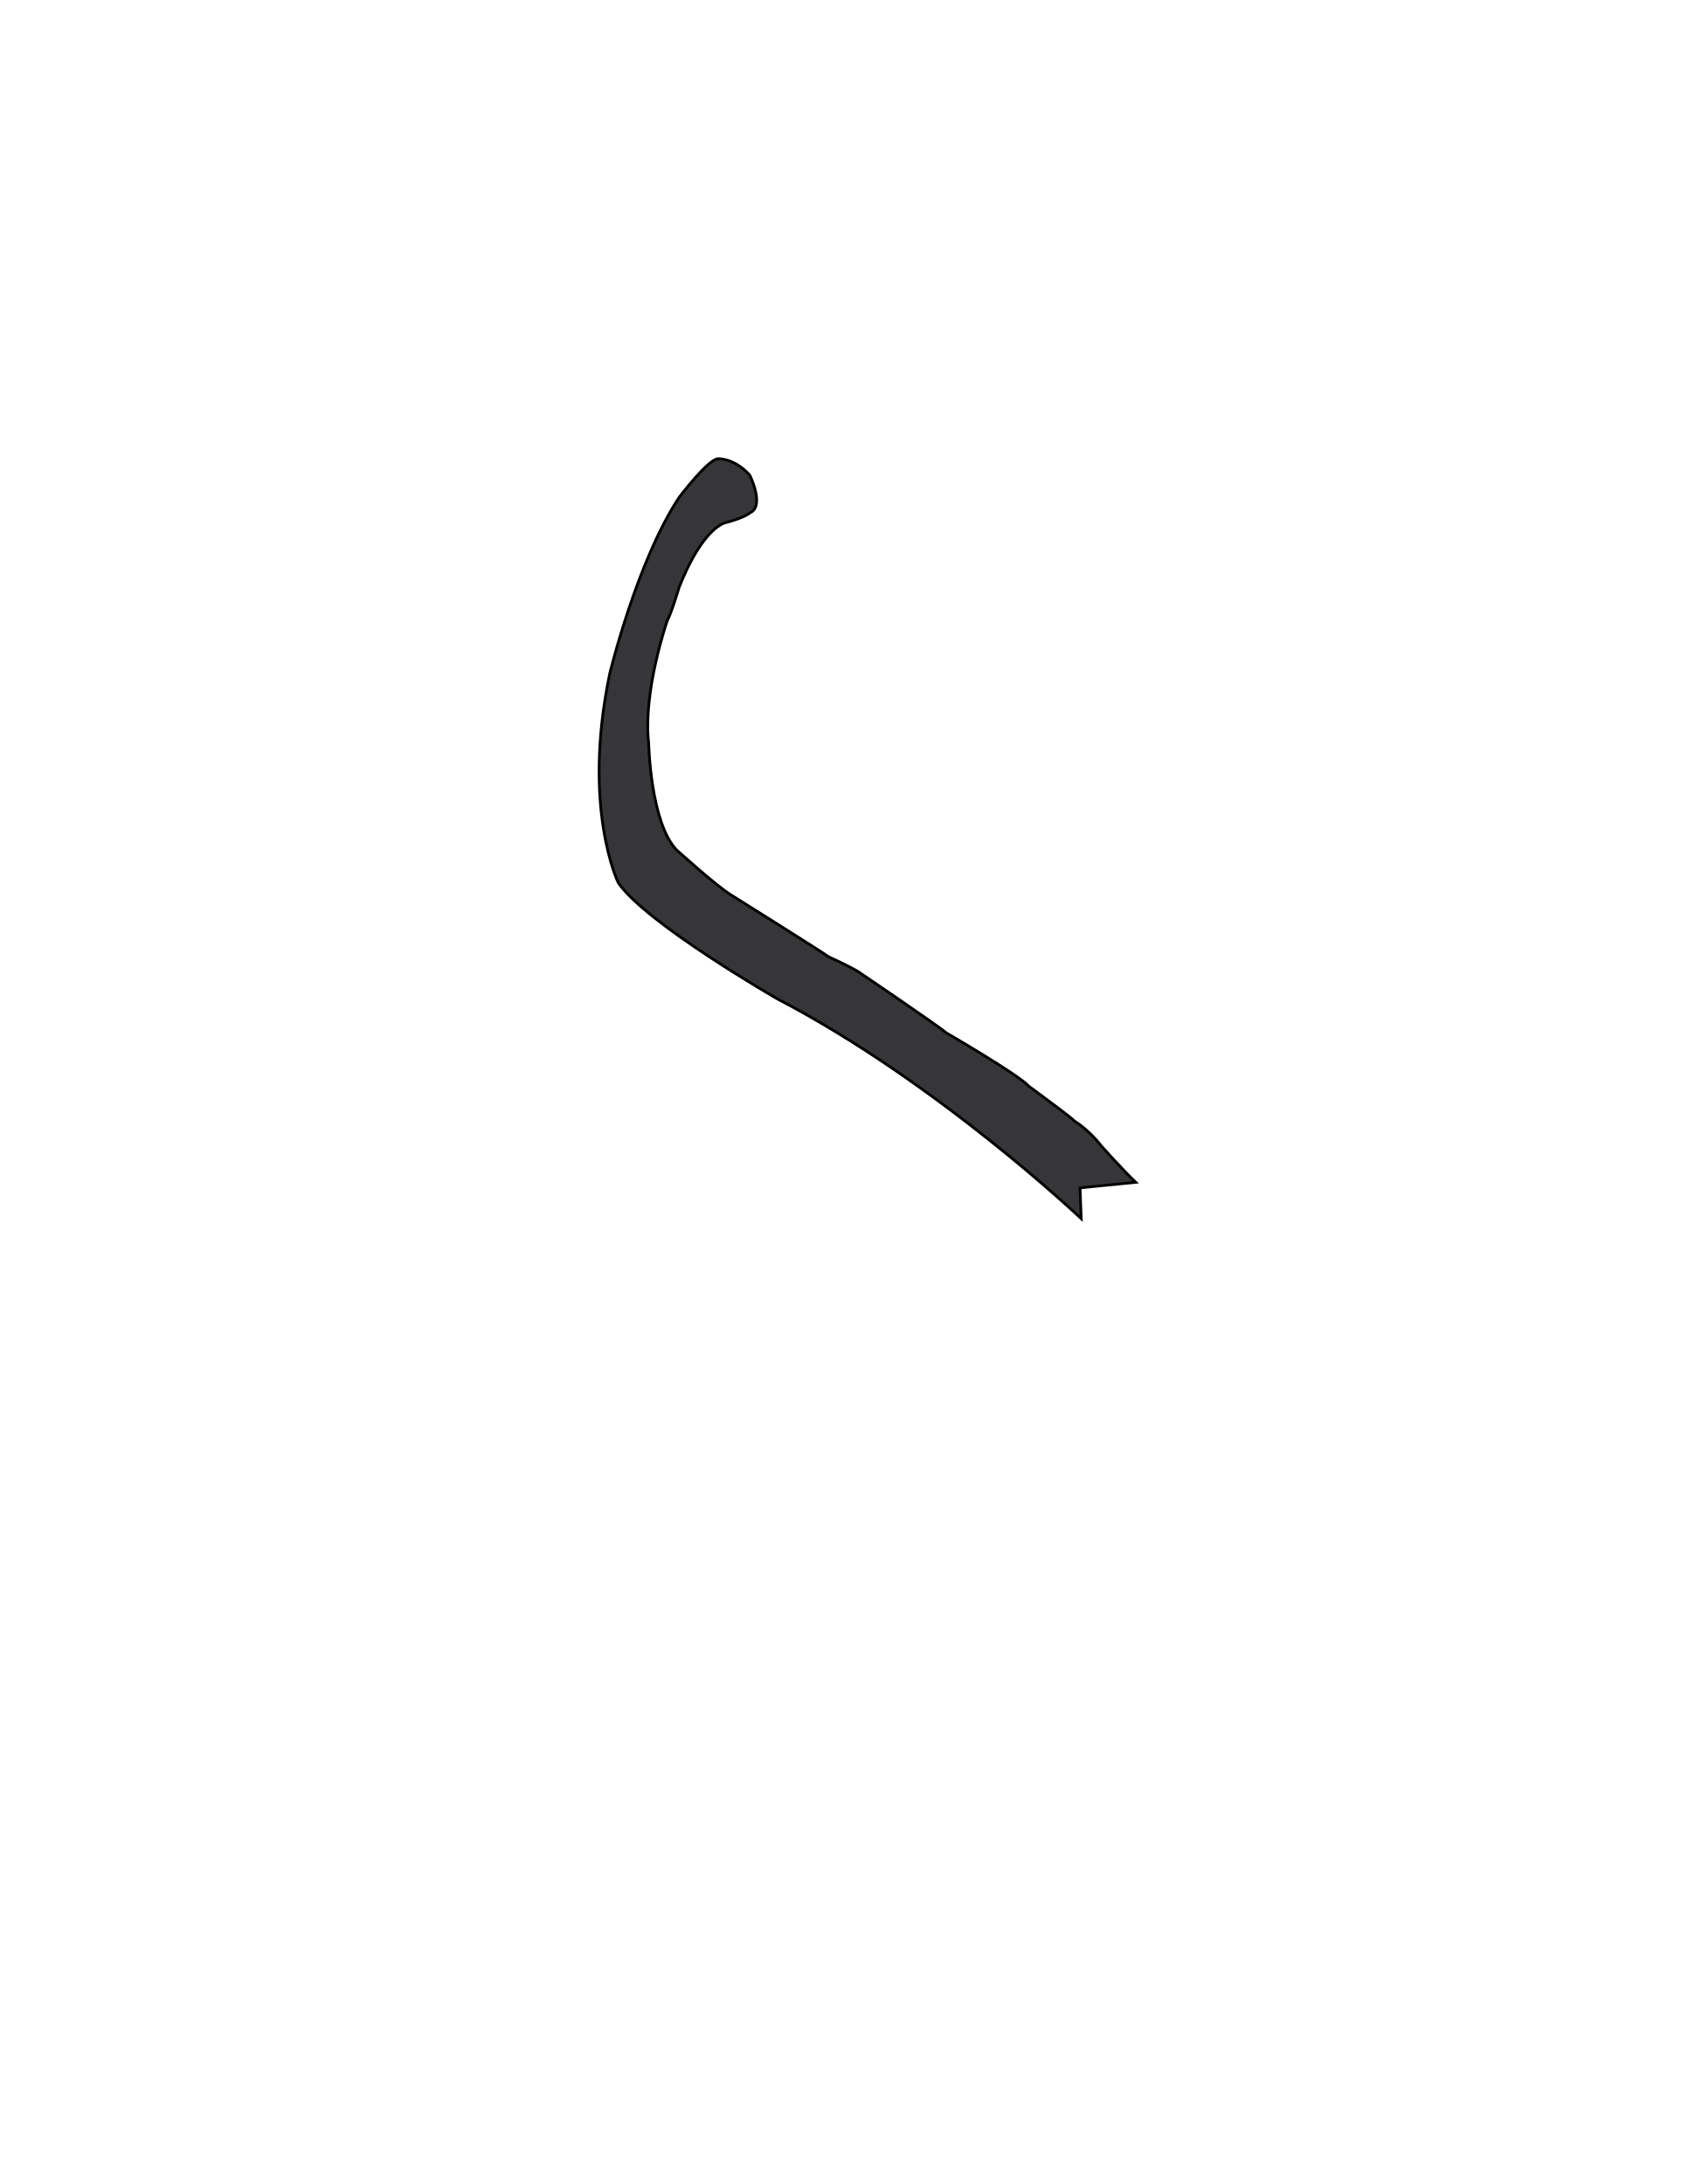
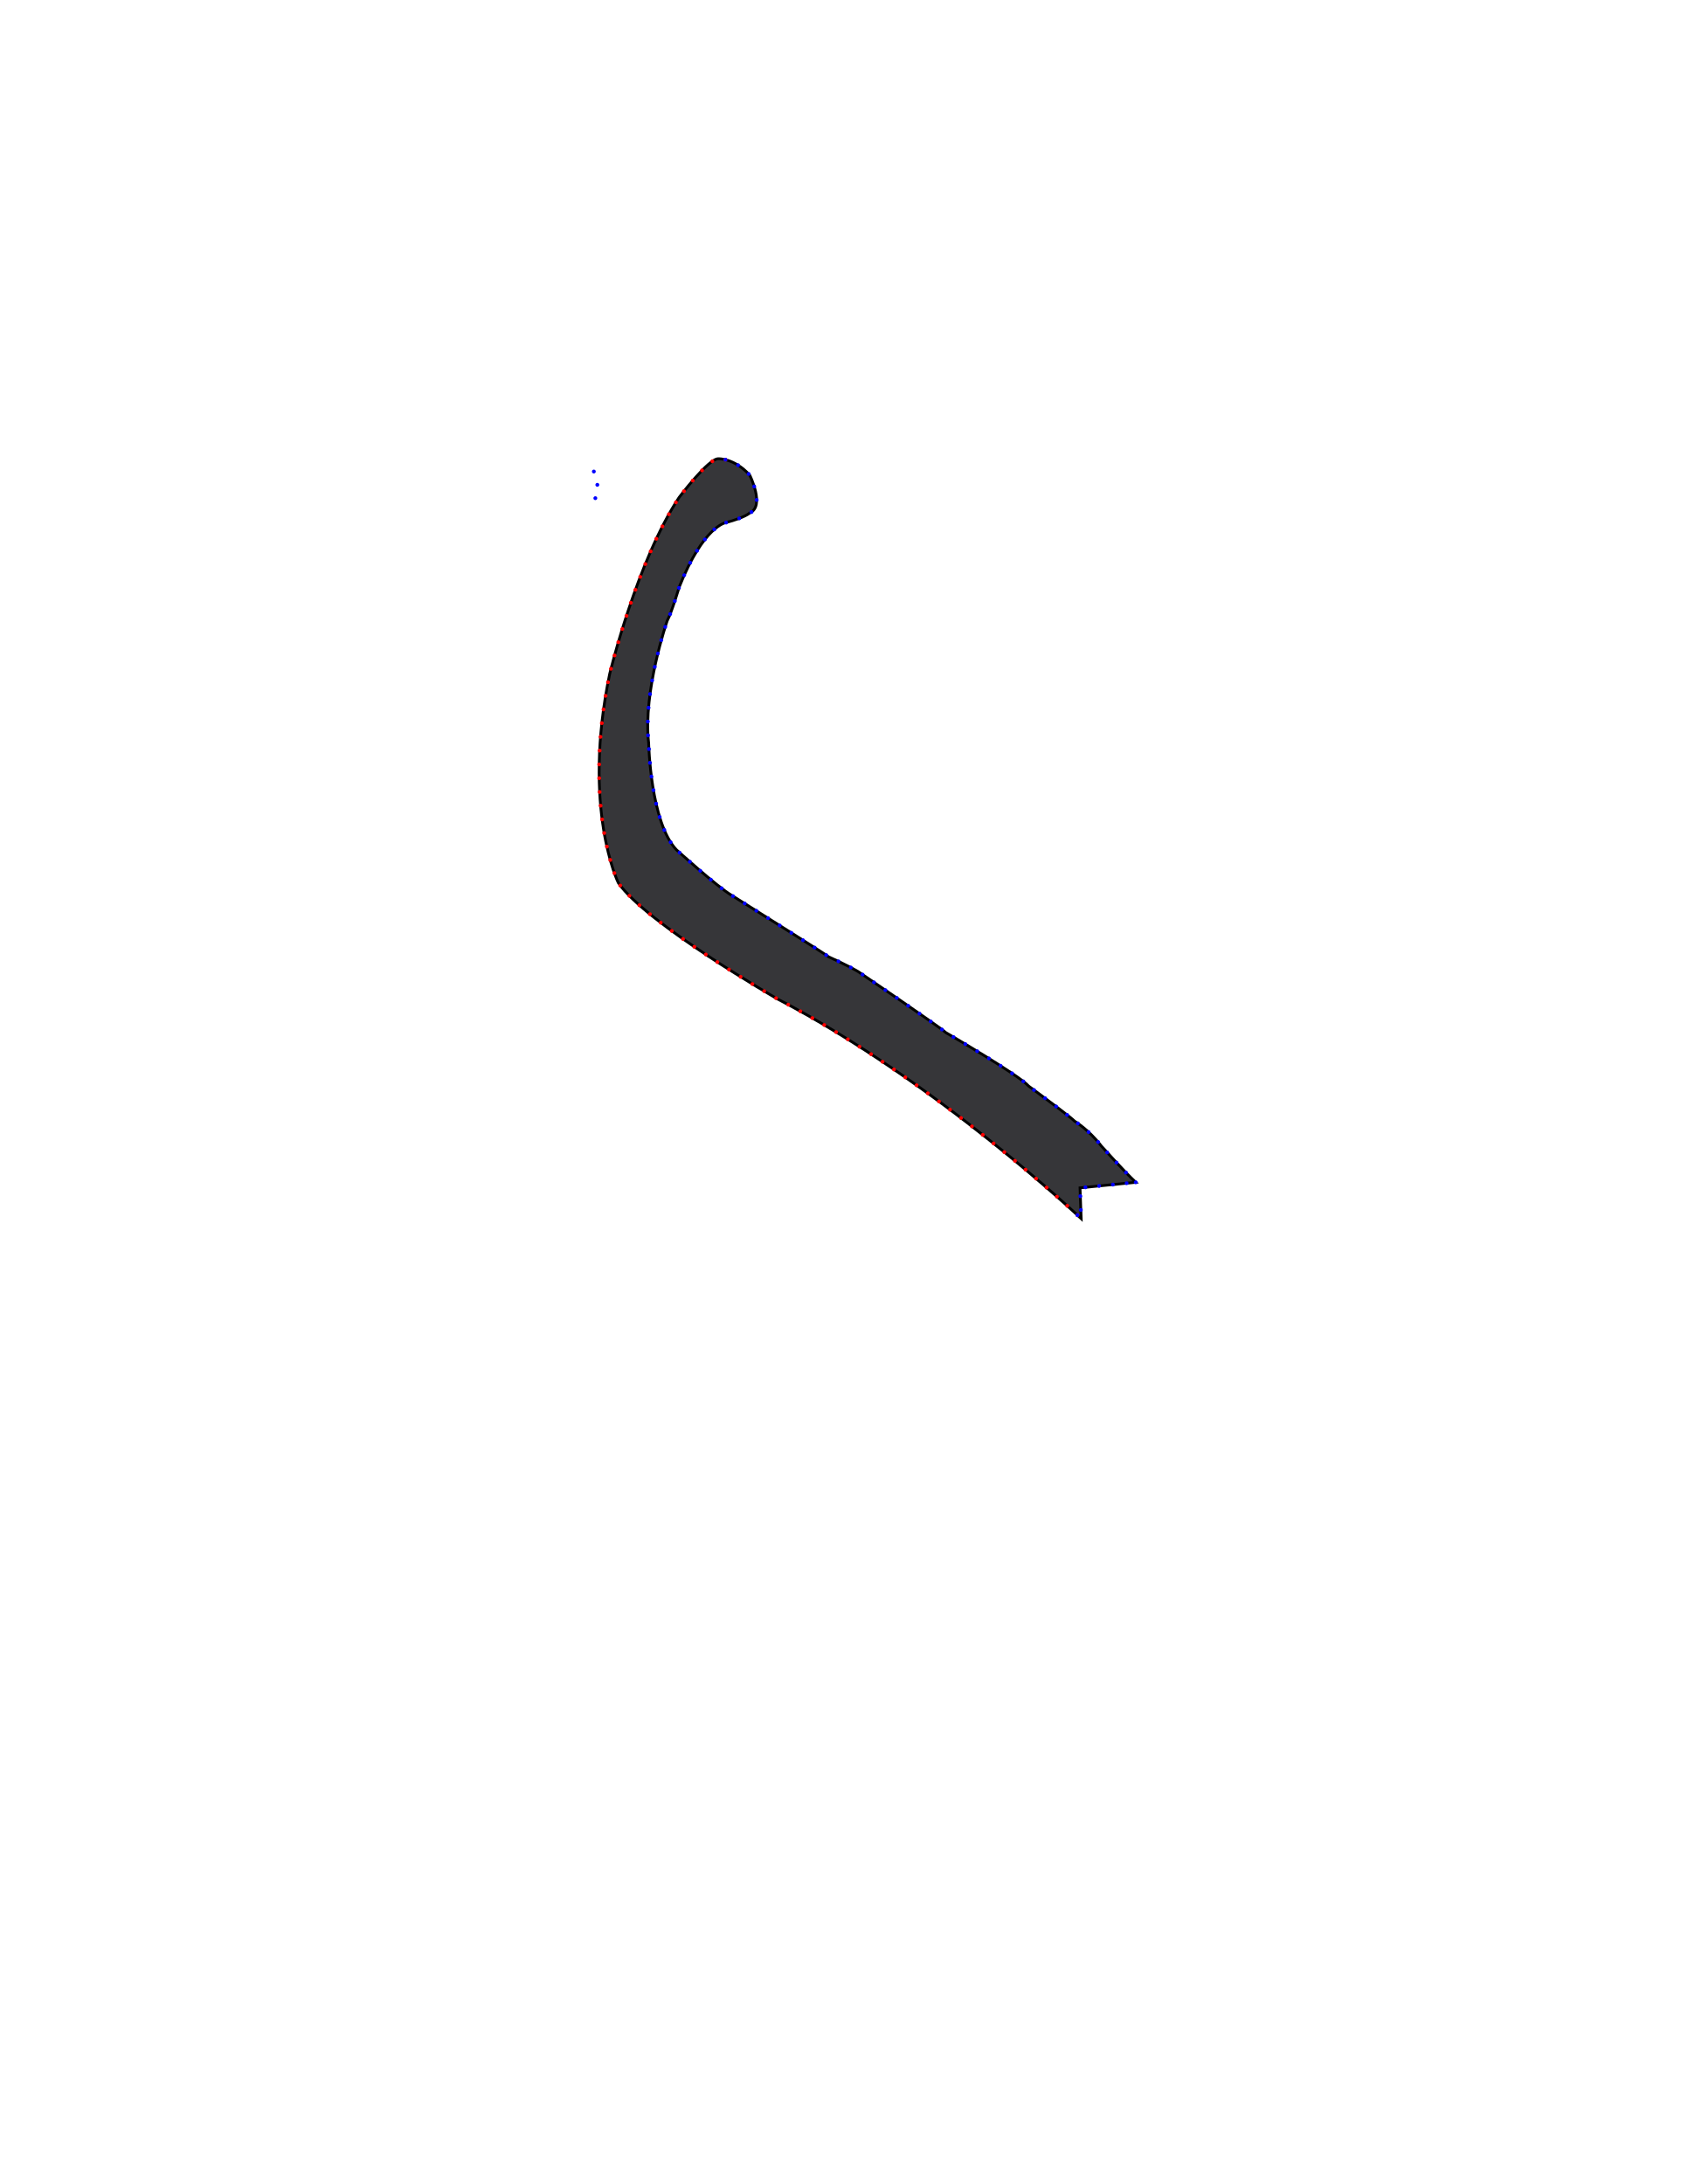
- <svg xmlns="http://www.w3.org/2000/svg" version="1.1" id="Layer_1" x="0px" y="0px" width="612px" height="792px" viewBox="0 0 612 792" style="enable-background:new 0 0 612 792;" xml:space="preserve">
-   <path style="fill:#363639;stroke:#000000;" d="M411.812,428.749c-4.619-4.387-12.471-13.163-12.471-13.163  c-4.619-6.006-9.7-9.008-9.7-9.008c-1.212-1.291-9.611-7.536-13.988-10.762c-1.583-1.167-2.64-1.939-2.64-1.939  c-3.695-4.157-30.023-19.4-30.023-19.4c-2.541-2.31-31.87-22.171-31.87-22.171c-4.388-2.541-10.622-5.312-10.622-5.312  c-1.386-1.154-35.335-22.402-35.335-22.402c-5.08-3.002-19.862-16.397-19.862-16.397c-9.469-9.931-10.094-38.669-10.094-38.669  c-2.155-18.856,6.734-44.448,6.734-44.448c1.616-2.963,4.311-12.122,4.311-12.122c8.89-22.359,16.971-23.436,16.971-23.436  c7.004-1.885,8.634-3.502,8.634-3.502c5.656-2.424-0.014-13.739-0.014-13.739c-5.657-6.196-11.313-5.926-11.313-5.926  c-3.502-0.27-14.277,14.008-14.277,14.008c-15.354,23.167-25.193,64.047-25.193,64.047c-10.149,48.792,3.123,75.725,3.123,75.725  c10.148,14.833,57.77,42.156,57.77,42.156c57.77,30.056,110.074,79.628,110.074,79.628l-0.415-11.163L411.812,428.749z" />
+ <svg xmlns="http://www.w3.org/2000/svg" version="1.1" id="Layer_1" x="0px" y="0px" width="612px" height="792px" viewBox="0 0 612 792" enable-background="new 0 0 612 792" xml:space="preserve">
+   <path fill="#363639" stroke="#000000" d="M411.812,428.749c-4.619-4.387-12.472-13.163-12.472-13.163  c-4.619-6.006-9.7-9.008-9.7-9.008c-1.212-1.291-9.61-7.536-13.987-10.762c-1.583-1.167-2.641-1.939-2.641-1.939  c-3.694-4.157-30.022-19.4-30.022-19.4c-2.541-2.31-31.87-22.171-31.87-22.171c-4.388-2.541-10.622-5.312-10.622-5.312  c-1.386-1.154-35.335-22.402-35.335-22.402c-5.08-3.002-19.862-16.397-19.862-16.397c-9.469-9.931-10.094-38.669-10.094-38.669  c-2.155-18.856,6.734-44.448,6.734-44.448c1.616-2.963,4.311-12.122,4.311-12.122c8.89-22.359,16.971-23.436,16.971-23.436  c7.004-1.885,8.634-3.502,8.634-3.502c5.656-2.424-0.014-13.739-0.014-13.739c-5.657-6.196-11.313-5.926-11.313-5.926  c-3.502-0.27-14.277,14.008-14.277,14.008c-15.354,23.167-25.193,64.047-25.193,64.047c-10.149,48.792,3.123,75.725,3.123,75.725  c10.148,14.833,57.77,42.156,57.77,42.156c57.77,30.056,110.074,79.628,110.074,79.628l-0.415-11.163L411.812,428.749z" />
+   <circle fill="#0000FF" cx="215.324" cy="170.99" r="0.7" />
+   <circle fill="#0000FF" cx="216.591" cy="175.816" r="0.7" />
+   <circle fill="#0000FF" cx="215.866" cy="180.656" r="0.7" />
+   <circle fill="#FF0000" cx="263.049" cy="166.695" r="0.7" />
+   <circle fill="#FF0000" cx="258.3" cy="167.267" r="0.7" />
+   <circle fill="#FF0000" cx="254.562" cy="170.577" r="0.7" />
+   <circle fill="#FF0000" cx="251.192" cy="174.27" r="0.7" />
+   <circle fill="#FF0000" cx="248.002" cy="178.12" r="0.7" />
+   <circle fill="#FF0000" cx="245.084" cy="182.174" r="0.7" />
+   <circle fill="#FF0000" cx="242.538" cy="186.477" r="0.7" />
+   <circle fill="#FF0000" cx="240.184" cy="190.887" r="0.7" />
+   <circle fill="#FF0000" cx="237.989" cy="195.379" r="0.7" />
+   <circle fill="#FF0000" cx="235.929" cy="199.935" r="0.7" />
+   <circle fill="#FF0000" cx="233.987" cy="204.542" r="0.7" />
+   <circle fill="#FF0000" cx="232.148" cy="209.192" r="0.7" />
+   <circle fill="#FF0000" cx="230.401" cy="213.877" r="0.7" />
+   <circle fill="#FF0000" cx="228.738" cy="218.592" r="0.7" />
+   <circle fill="#FF0000" cx="227.153" cy="223.334" r="0.7" />
+   <circle fill="#FF0000" cx="225.641" cy="228.1" r="0.7" />
+   <circle fill="#FF0000" cx="224.198" cy="232.887" r="0.7" />
+   <circle fill="#FF0000" cx="222.827" cy="237.696" r="0.7" />
+   <circle fill="#FF0000" cx="221.534" cy="242.525" r="0.7" />
+   <circle fill="#FF0000" cx="220.46" cy="247.407" r="0.7" />
+   <circle fill="#FF0000" cx="219.581" cy="252.329" r="0.7" />
+   <circle fill="#FF0000" cx="218.831" cy="257.272" r="0.7" />
+   <circle fill="#FF0000" cx="218.218" cy="262.234" r="0.7" />
+   <circle fill="#FF0000" cx="217.747" cy="267.212" r="0.7" />
+   <circle fill="#FF0000" cx="217.425" cy="272.201" r="0.7" />
+   <circle fill="#FF0000" cx="217.26" cy="277.198" r="0.7" />
+   <circle fill="#FF0000" cx="217.257" cy="282.198" r="0.7" />
+   <circle fill="#FF0000" cx="217.427" cy="287.195" r="0.7" />
+   <circle fill="#FF0000" cx="217.779" cy="292.182" r="0.7" />
+   <circle fill="#FF0000" cx="218.322" cy="297.153" r="0.7" />
+   <circle fill="#FF0000" cx="219.07" cy="302.096" r="0.7" />
+   <circle fill="#FF0000" cx="220.041" cy="307" r="0.7" />
+   <circle fill="#FF0000" cx="221.258" cy="311.849" r="0.7" />
+   <circle fill="#FF0000" cx="222.767" cy="316.615" r="0.7" />
+   <circle fill="#FF0000" cx="224.891" cy="321.11" r="0.7" />
+   <circle fill="#FF0000" cx="228.202" cy="324.852" r="0.7" />
+   <circle fill="#FF0000" cx="231.842" cy="328.279" r="0.7" />
+   <circle fill="#FF0000" cx="235.657" cy="331.509" r="0.7" />
+   <circle fill="#FF0000" cx="239.584" cy="334.604" r="0.7" />
+   <circle fill="#FF0000" cx="243.59" cy="337.596" r="0.7" />
+   <circle fill="#FF0000" cx="247.655" cy="340.507" r="0.7" />
+   <circle fill="#FF0000" cx="251.767" cy="343.352" r="0.7" />
+   <circle fill="#FF0000" cx="255.917" cy="346.141" r="0.7" />
+   <circle fill="#FF0000" cx="260.1" cy="348.881" r="0.7" />
+   <circle fill="#FF0000" cx="264.311" cy="351.576" r="0.7" />
+   <circle fill="#FF0000" cx="268.547" cy="354.232" r="0.7" />
+   <circle fill="#FF0000" cx="272.807" cy="356.85" r="0.7" />
+   <circle fill="#FF0000" cx="277.089" cy="359.43" r="0.7" />
+   <circle fill="#FF0000" cx="281.397" cy="361.968" r="0.7" />
+   <circle fill="#FF0000" cx="285.806" cy="364.326" r="0.7" />
+   <circle fill="#FF0000" cx="290.193" cy="366.724" r="0.7" />
+   <circle fill="#FF0000" cx="294.546" cy="369.184" r="0.7" />
+   <circle fill="#FF0000" cx="298.867" cy="371.7" r="0.7" />
+   <circle fill="#FF0000" cx="303.156" cy="374.271" r="0.7" />
+   <circle fill="#FF0000" cx="307.413" cy="376.893" r="0.7" />
+   <circle fill="#FF0000" cx="311.641" cy="379.562" r="0.7" />
+   <circle fill="#FF0000" cx="315.839" cy="382.278" r="0.7" />
+   <circle fill="#FF0000" cx="320.009" cy="385.037" r="0.7" />
+   <circle fill="#FF0000" cx="324.15" cy="387.838" r="0.7" />
+   <circle fill="#FF0000" cx="328.265" cy="390.679" r="0.7" />
+   <circle fill="#FF0000" cx="332.354" cy="393.557" r="0.7" />
+   <circle fill="#FF0000" cx="336.416" cy="396.472" r="0.7" />
+   <circle fill="#FF0000" cx="340.453" cy="399.422" r="0.7" />
+   <circle fill="#FF0000" cx="344.465" cy="402.406" r="0.7" />
+   <circle fill="#FF0000" cx="348.452" cy="405.423" r="0.7" />
+   <circle fill="#FF0000" cx="352.415" cy="408.472" r="0.7" />
+   <circle fill="#FF0000" cx="356.354" cy="411.552" r="0.7" />
+   <circle fill="#FF0000" cx="360.268" cy="414.663" r="0.7" />
+   <circle fill="#FF0000" cx="364.158" cy="417.803" r="0.7" />
+   <circle fill="#FF0000" cx="368.025" cy="420.974" r="0.7" />
+   <circle fill="#FF0000" cx="371.867" cy="424.173" r="0.7" />
+   <circle fill="#FF0000" cx="375.685" cy="427.403" r="0.7" />
+   <circle fill="#FF0000" cx="379.476" cy="430.663" r="0.7" />
+   <circle fill="#FF0000" cx="383.238" cy="433.955" r="0.7" />
+   <circle fill="#FF0000" cx="386.972" cy="437.281" r="0.7" />
+   <circle fill="#FF0000" cx="390.667" cy="440.649" r="0.7" />
+   <circle fill="#0000FF" cx="263.049" cy="166.695" r="0.7" />
+   <circle fill="#0000FF" cx="267.612" cy="168.69" r="0.7" />
+   <circle fill="#0000FF" cx="271.457" cy="171.866" r="0.7" />
+   <circle fill="#0000FF" cx="273.472" cy="176.4" r="0.7" />
+   <circle fill="#0000FF" cx="274.367" cy="181.302" r="0.7" />
+   <circle fill="#0000FF" cx="272.474" cy="185.691" r="0.7" />
+   <circle fill="#0000FF" cx="268.049" cy="187.981" r="0.7" />
+   <circle fill="#0000FF" cx="263.289" cy="189.502" r="0.7" />
+   <circle fill="#0000FF" cx="259.007" cy="191.989" r="0.7" />
+   <circle fill="#0000FF" cx="255.594" cy="195.633" r="0.7" />
+   <circle fill="#0000FF" cx="252.735" cy="199.731" r="0.7" />
+   <circle fill="#0000FF" cx="250.269" cy="204.079" r="0.7" />
+   <circle fill="#0000FF" cx="248.097" cy="208.583" r="0.7" />
+   <circle fill="#0000FF" cx="246.18" cy="213.198" r="0.7" />
+   <circle fill="#0000FF" cx="244.682" cy="217.969" r="0.7" />
+   <circle fill="#0000FF" cx="243.01" cy="222.68" r="0.7" />
+   <circle fill="#0000FF" cx="241.207" cy="227.335" r="0.7" />
+   <circle fill="#0000FF" cx="239.794" cy="232.131" r="0.7" />
+   <circle fill="#0000FF" cx="238.53" cy="236.968" r="0.7" />
+   <circle fill="#0000FF" cx="237.416" cy="241.842" r="0.7" />
+   <circle fill="#0000FF" cx="236.464" cy="246.75" r="0.7" />
+   <circle fill="#0000FF" cx="235.7" cy="251.691" r="0.7" />
+   <circle fill="#0000FF" cx="235.158" cy="256.661" r="0.7" />
+   <circle fill="#0000FF" cx="234.888" cy="261.653" r="0.7" />
+   <circle fill="#0000FF" cx="234.964" cy="266.651" r="0.7" />
+   <circle fill="#0000FF" cx="235.294" cy="271.639" r="0.7" />
+   <circle fill="#0000FF" cx="235.653" cy="276.626" r="0.7" />
+   <circle fill="#0000FF" cx="236.195" cy="281.596" r="0.7" />
+   <circle fill="#0000FF" cx="236.936" cy="286.54" r="0.7" />
+   <circle fill="#0000FF" cx="237.911" cy="291.444" r="0.7" />
+   <circle fill="#0000FF" cx="239.187" cy="296.277" r="0.7" />
+   <circle fill="#0000FF" cx="240.872" cy="300.982" r="0.7" />
+   <circle fill="#0000FF" cx="243.16" cy="305.422" r="0.7" />
+   <circle fill="#0000FF" cx="246.409" cy="309.192" r="0.7" />
+   <circle fill="#0000FF" cx="250.151" cy="312.509" r="0.7" />
+   <circle fill="#0000FF" cx="253.929" cy="315.784" r="0.7" />
+   <circle fill="#0000FF" cx="257.753" cy="319.005" r="0.7" />
+   <circle fill="#0000FF" cx="261.657" cy="322.128" r="0.7" />
+   <circle fill="#0000FF" cx="265.767" cy="324.97" r="0.7" />
+   <circle fill="#0000FF" cx="270.004" cy="327.626" r="0.7" />
+   <circle fill="#0000FF" cx="274.239" cy="330.283" r="0.7" />
+   <circle fill="#0000FF" cx="278.472" cy="332.944" r="0.7" />
+   <circle fill="#0000FF" cx="282.704" cy="335.608" r="0.7" />
+   <circle fill="#0000FF" cx="286.932" cy="338.276" r="0.7" />
+   <circle fill="#0000FF" cx="291.157" cy="340.95" r="0.7" />
+   <circle fill="#0000FF" cx="295.375" cy="343.635" r="0.7" />
+   <circle fill="#0000FF" cx="299.573" cy="346.351" r="0.7" />
+   <circle fill="#0000FF" cx="304.011" cy="348.624" r="0.7" />
+   <circle fill="#0000FF" cx="308.484" cy="350.858" r="0.7" />
+   <circle fill="#0000FF" cx="312.769" cy="353.424" r="0.7" />
+   <circle fill="#0000FF" cx="316.903" cy="356.236" r="0.7" />
+   <circle fill="#0000FF" cx="321.034" cy="359.053" r="0.7" />
+   <circle fill="#0000FF" cx="325.159" cy="361.878" r="0.7" />
+   <circle fill="#0000FF" cx="329.279" cy="364.712" r="0.7" />
+   <circle fill="#0000FF" cx="333.391" cy="367.558" r="0.7" />
+   <circle fill="#0000FF" cx="337.486" cy="370.425" r="0.7" />
+   <circle fill="#0000FF" cx="341.546" cy="373.344" r="0.7" />
+   <circle fill="#0000FF" cx="345.721" cy="376.074" r="0.7" />
+   <circle fill="#0000FF" cx="350.021" cy="378.624" r="0.7" />
+   <circle fill="#0000FF" cx="354.305" cy="381.205" r="0.7" />
+   <circle fill="#0000FF" cx="358.564" cy="383.823" r="0.7" />
+   <circle fill="#0000FF" cx="362.794" cy="386.489" r="0.7" />
+   <circle fill="#0000FF" cx="366.974" cy="389.234" r="0.7" />
+   <circle fill="#0000FF" cx="371.041" cy="392.14" r="0.7" />
+   <circle fill="#0000FF" cx="374.923" cy="395.278" r="0.7" />
+   <circle fill="#0000FF" cx="378.943" cy="398.251" r="0.7" />
+   <circle fill="#0000FF" cx="382.944" cy="401.249" r="0.7" />
+   <circle fill="#0000FF" cx="386.911" cy="404.293" r="0.7" />
+   <circle fill="#0000FF" cx="390.84" cy="407.372" r="0.7" />
+   <circle fill="#0000FF" cx="394.715" cy="410.527" r="0.7" />
+   <circle fill="#0000FF" cx="398.17" cy="414.136" r="0.7" />
+   <circle fill="#0000FF" cx="401.445" cy="417.911" r="0.7" />
+   <circle fill="#0000FF" cx="404.835" cy="421.587" r="0.7" />
+   <circle fill="#0000FF" cx="408.275" cy="425.215" r="0.7" />
+   <circle fill="#0000FF" cx="411.812" cy="428.749" r="0.7" />
+   <circle fill="#0000FF" cx="408.499" cy="429.078" r="0.7" />
+   <circle fill="#0000FF" cx="403.523" cy="429.572" r="0.7" />
+   <circle fill="#0000FF" cx="398.548" cy="430.065" r="0.7" />
+   <circle fill="#0000FF" cx="393.572" cy="430.56" r="0.7" />
+   <circle fill="#0000FF" cx="391.725" cy="433.782" r="0.7" />
+   <circle fill="#0000FF" cx="391.91" cy="438.778" r="0.7" />
+   <circle fill="#0000FF" cx="390.667" cy="440.649" r="0.7" />
</svg>
